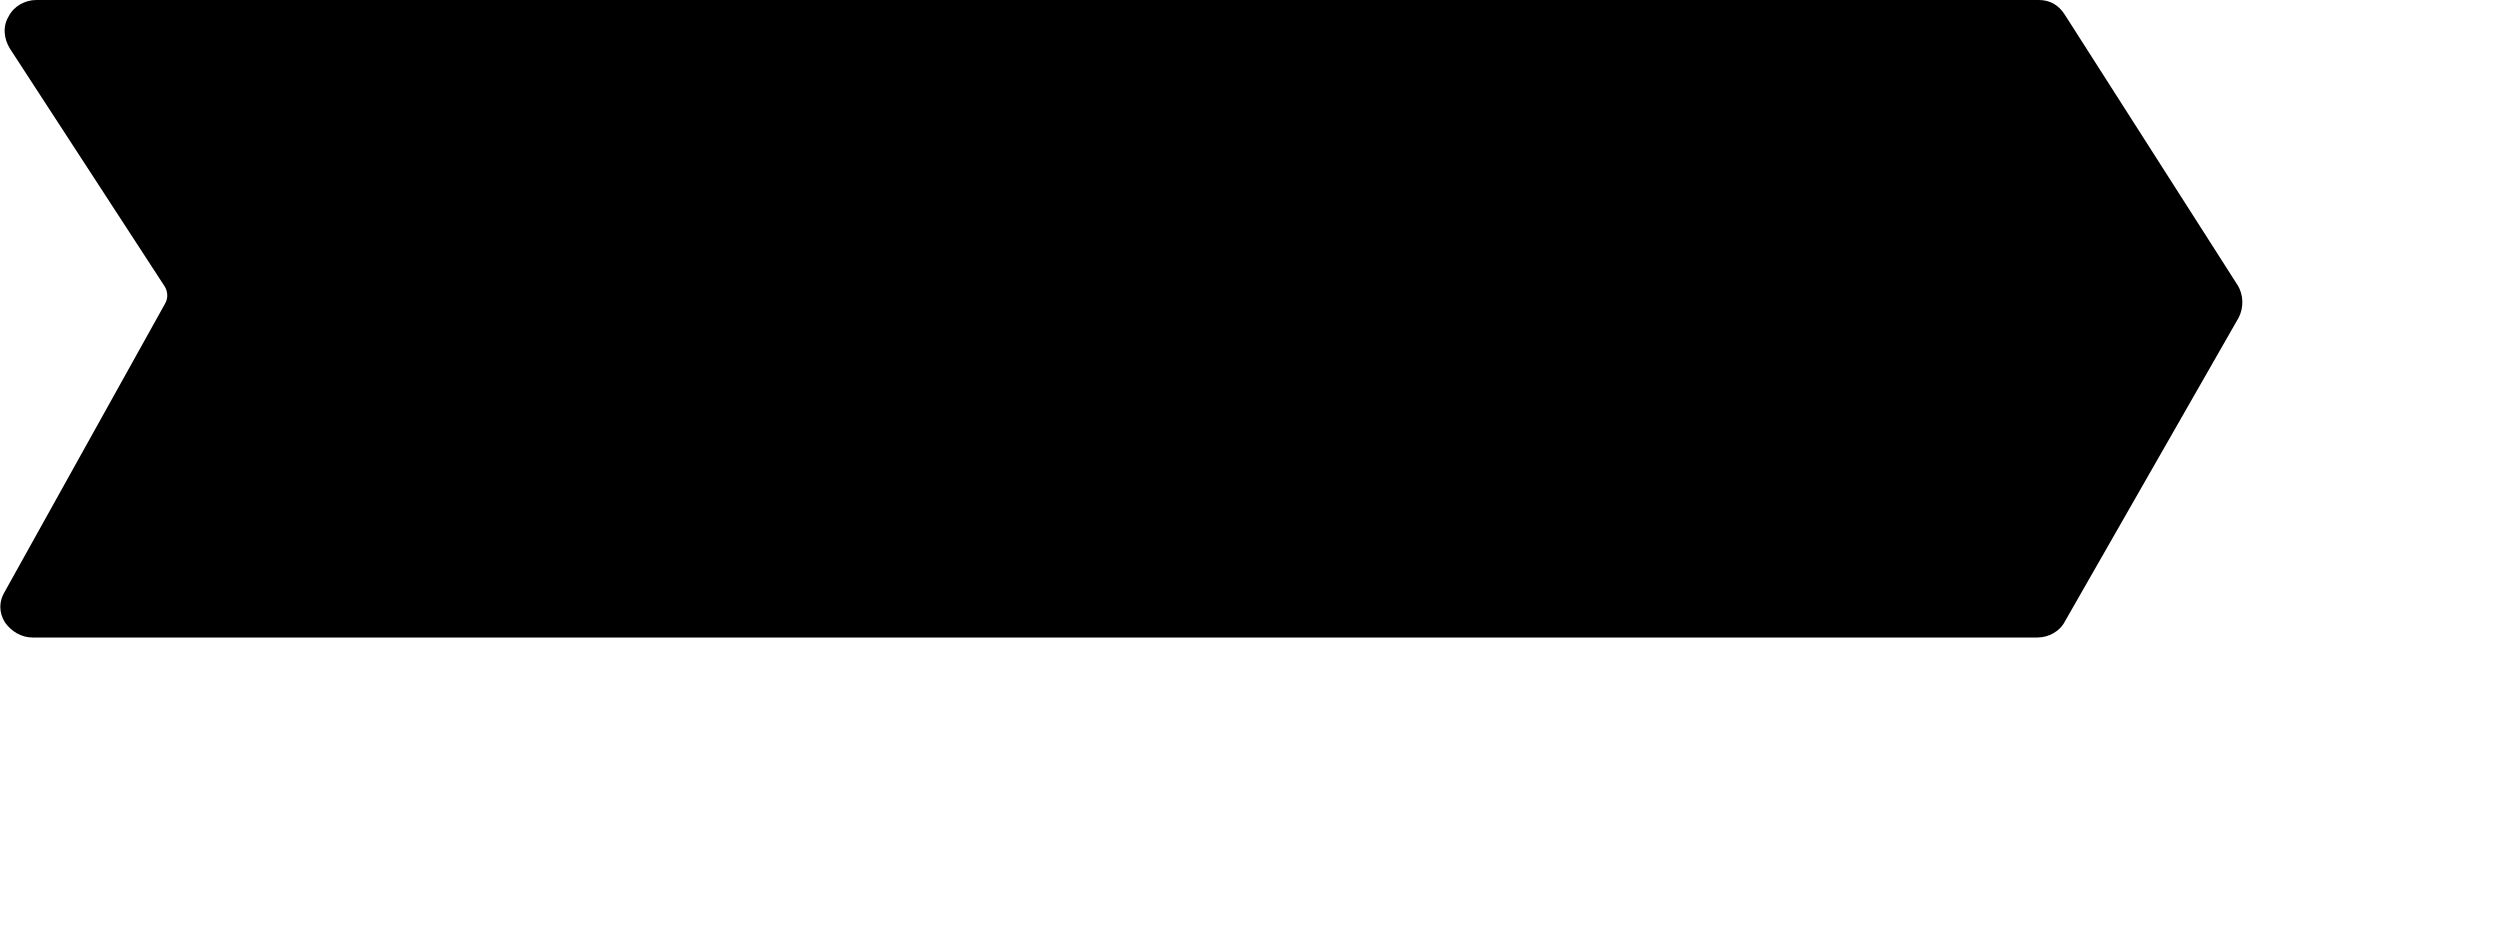
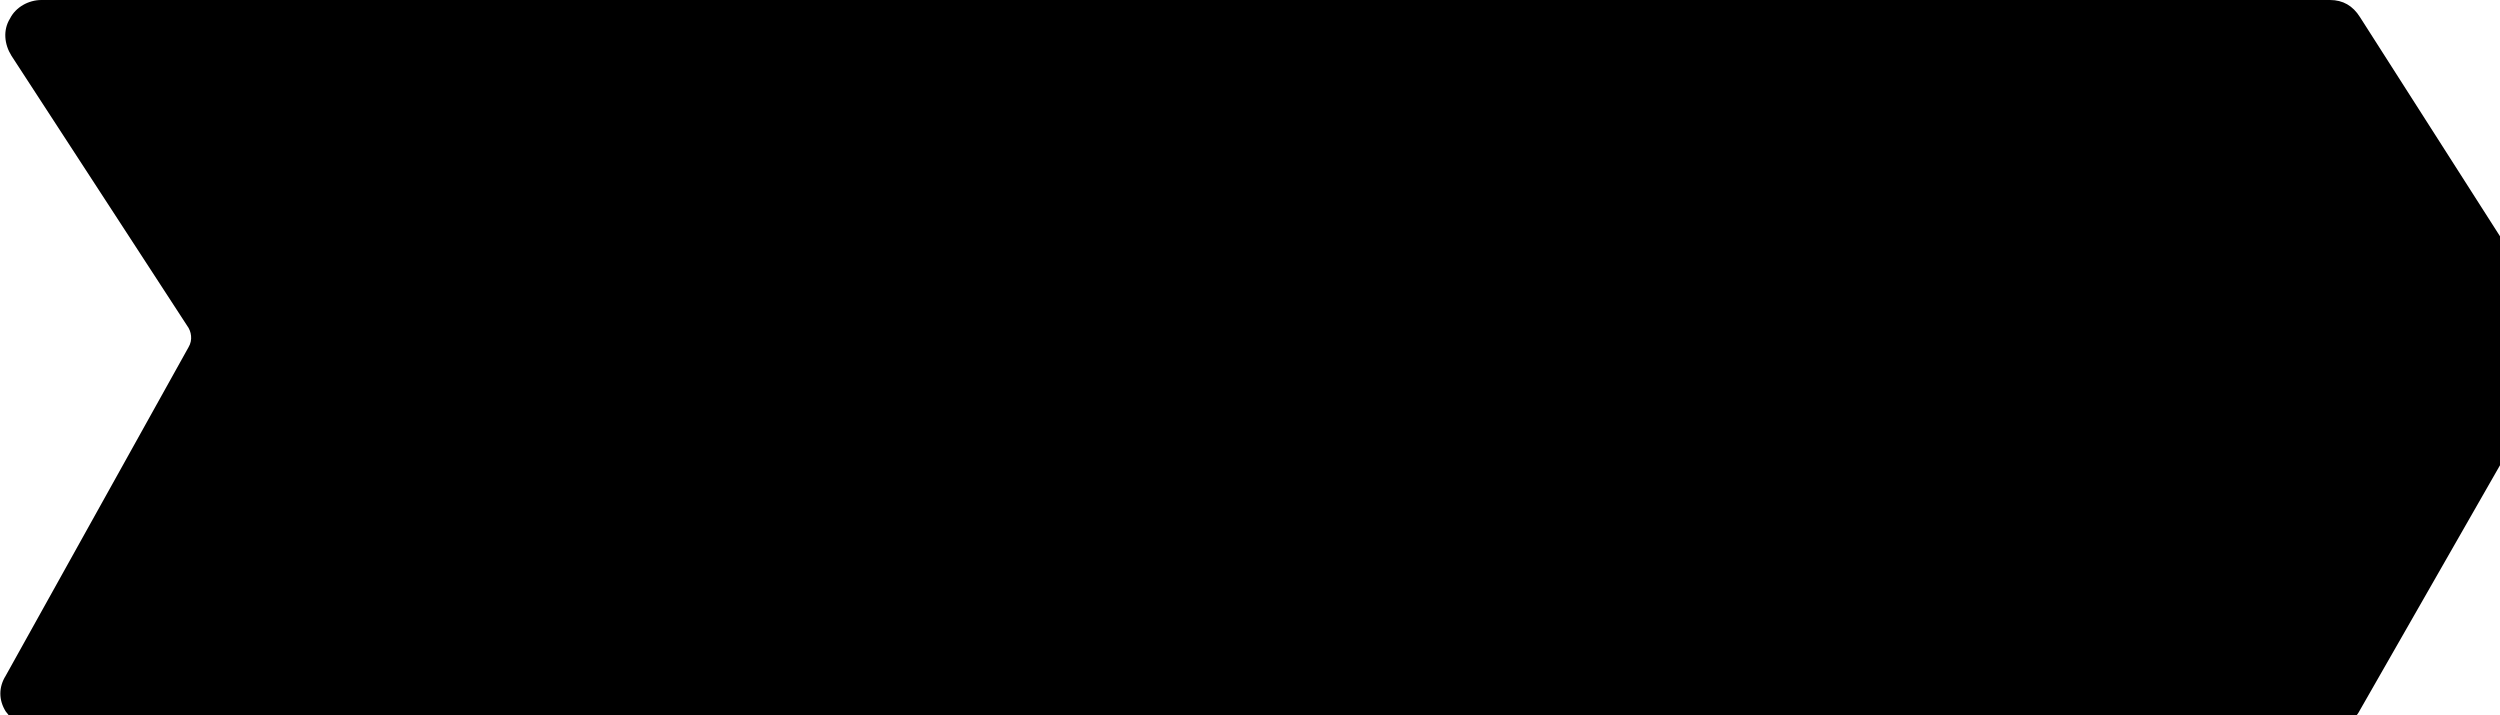
- <svg xmlns="http://www.w3.org/2000/svg" id="stage" version="1.1" x="0" y="0" width="200px" height="75px" resizable="false" viewBox="0 0 200 75">
+ <svg xmlns="http://www.w3.org/2000/svg" id="stage" version="1.1" x="0" y="0" width="175px" height="50px" resizable="false" viewBox="0 0 175 50">
  <path class="stage" d=" M 163 51 H 2.6 c -0.9 0 -1.7 -0.5 -2.2 -1.2 c -0.5 -0.8 -0.5 -1.7 0 -2.5 l 12.8 -23 c 0.3 -0.5 0.2 -1.1 -0.1 -1.5 L 0.8 3.9 c -0.5 -0.8 -0.6 -1.8 -0.1 -2.6 c 0.4 -0.8 1.3 -1.3 2.2 -1.3 h 160.2 c 0.9 0 1.6 0.4 2.1 1.2 l 13.8 21.6 c 0.5 0.8 0.5 1.8 0.1 2.6 l -13.9 24.3 C 164.8 50.5 163.9 51 163 51 z" />
  <defs>
    <filter id="selectShadow" height="300%" width="300%" x="-75%" y="-75%">
      <feMorphology operator="dilate" radius="0" in="SourceAlpha" result="thicken" />
      <feDropShadow dx="0" dy="2" stdDeviation="2" flood-color="#000000" flood-opacity=".6" result="droppedShadow" />
      <feMerge>
        <feMergeNode in="droppedShadow" />
        <feMergeNode in="SourceGraphic" />
      </feMerge>
    </filter>
  </defs>
</svg>
